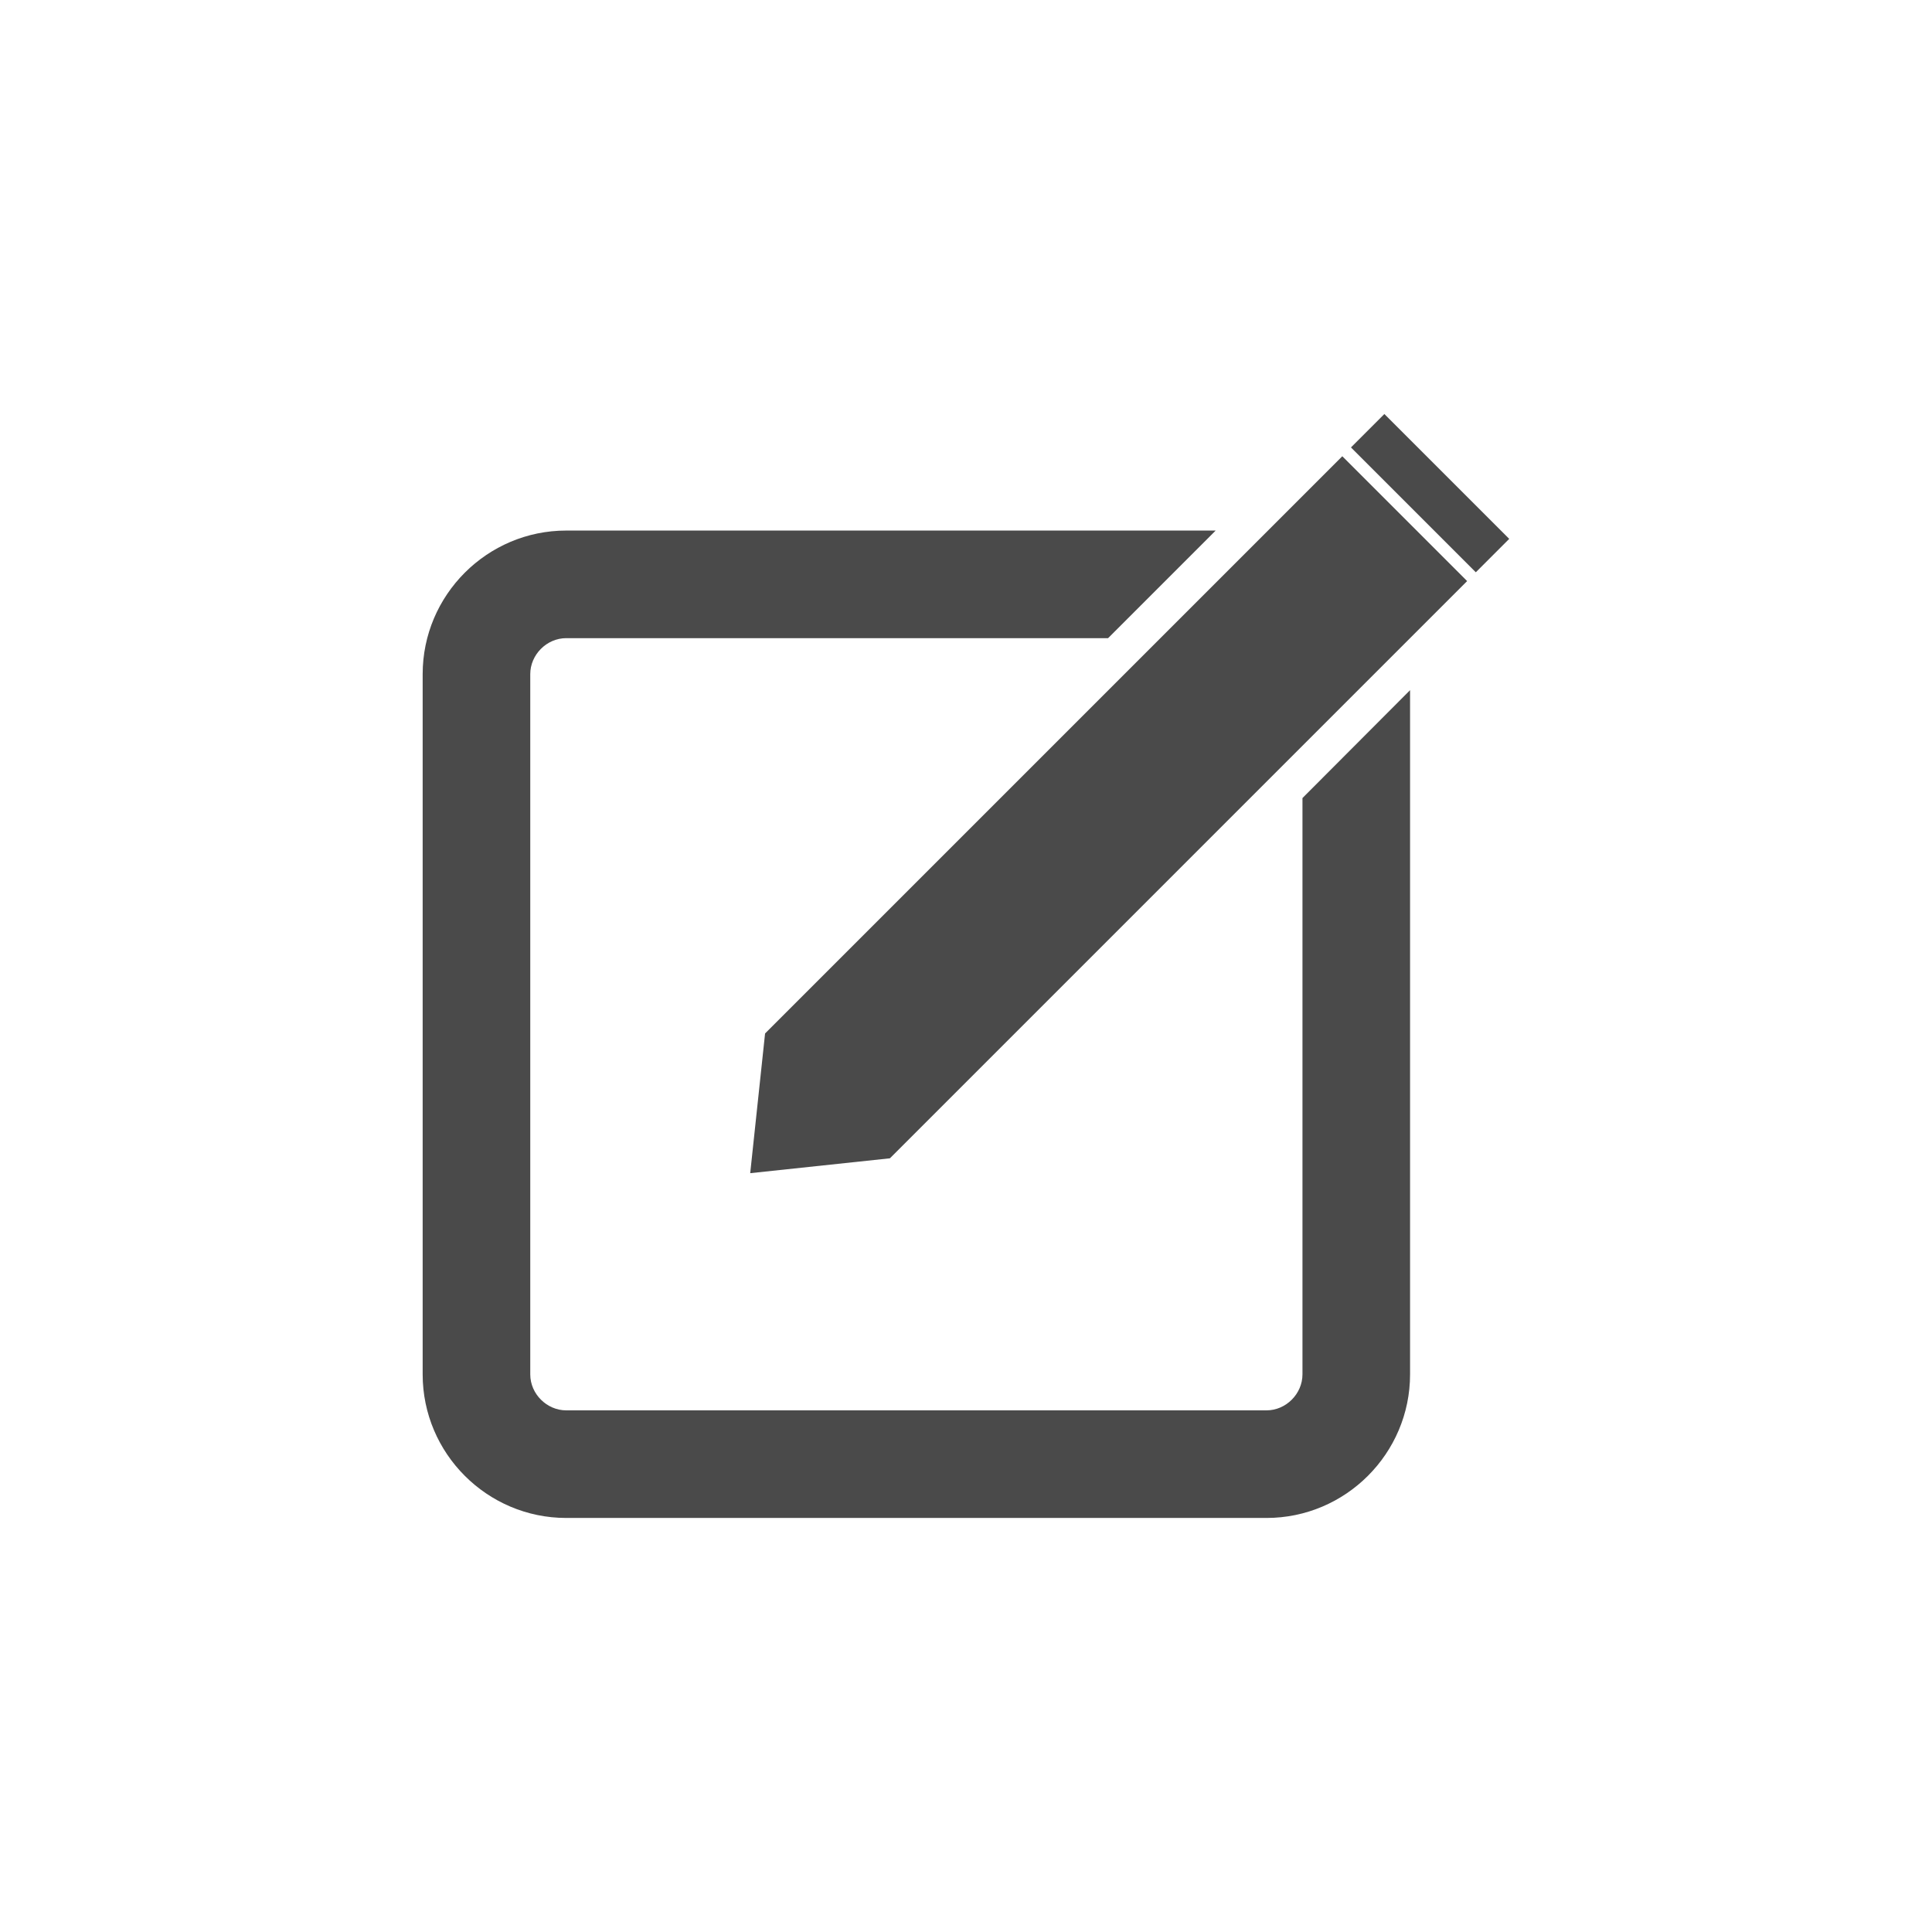
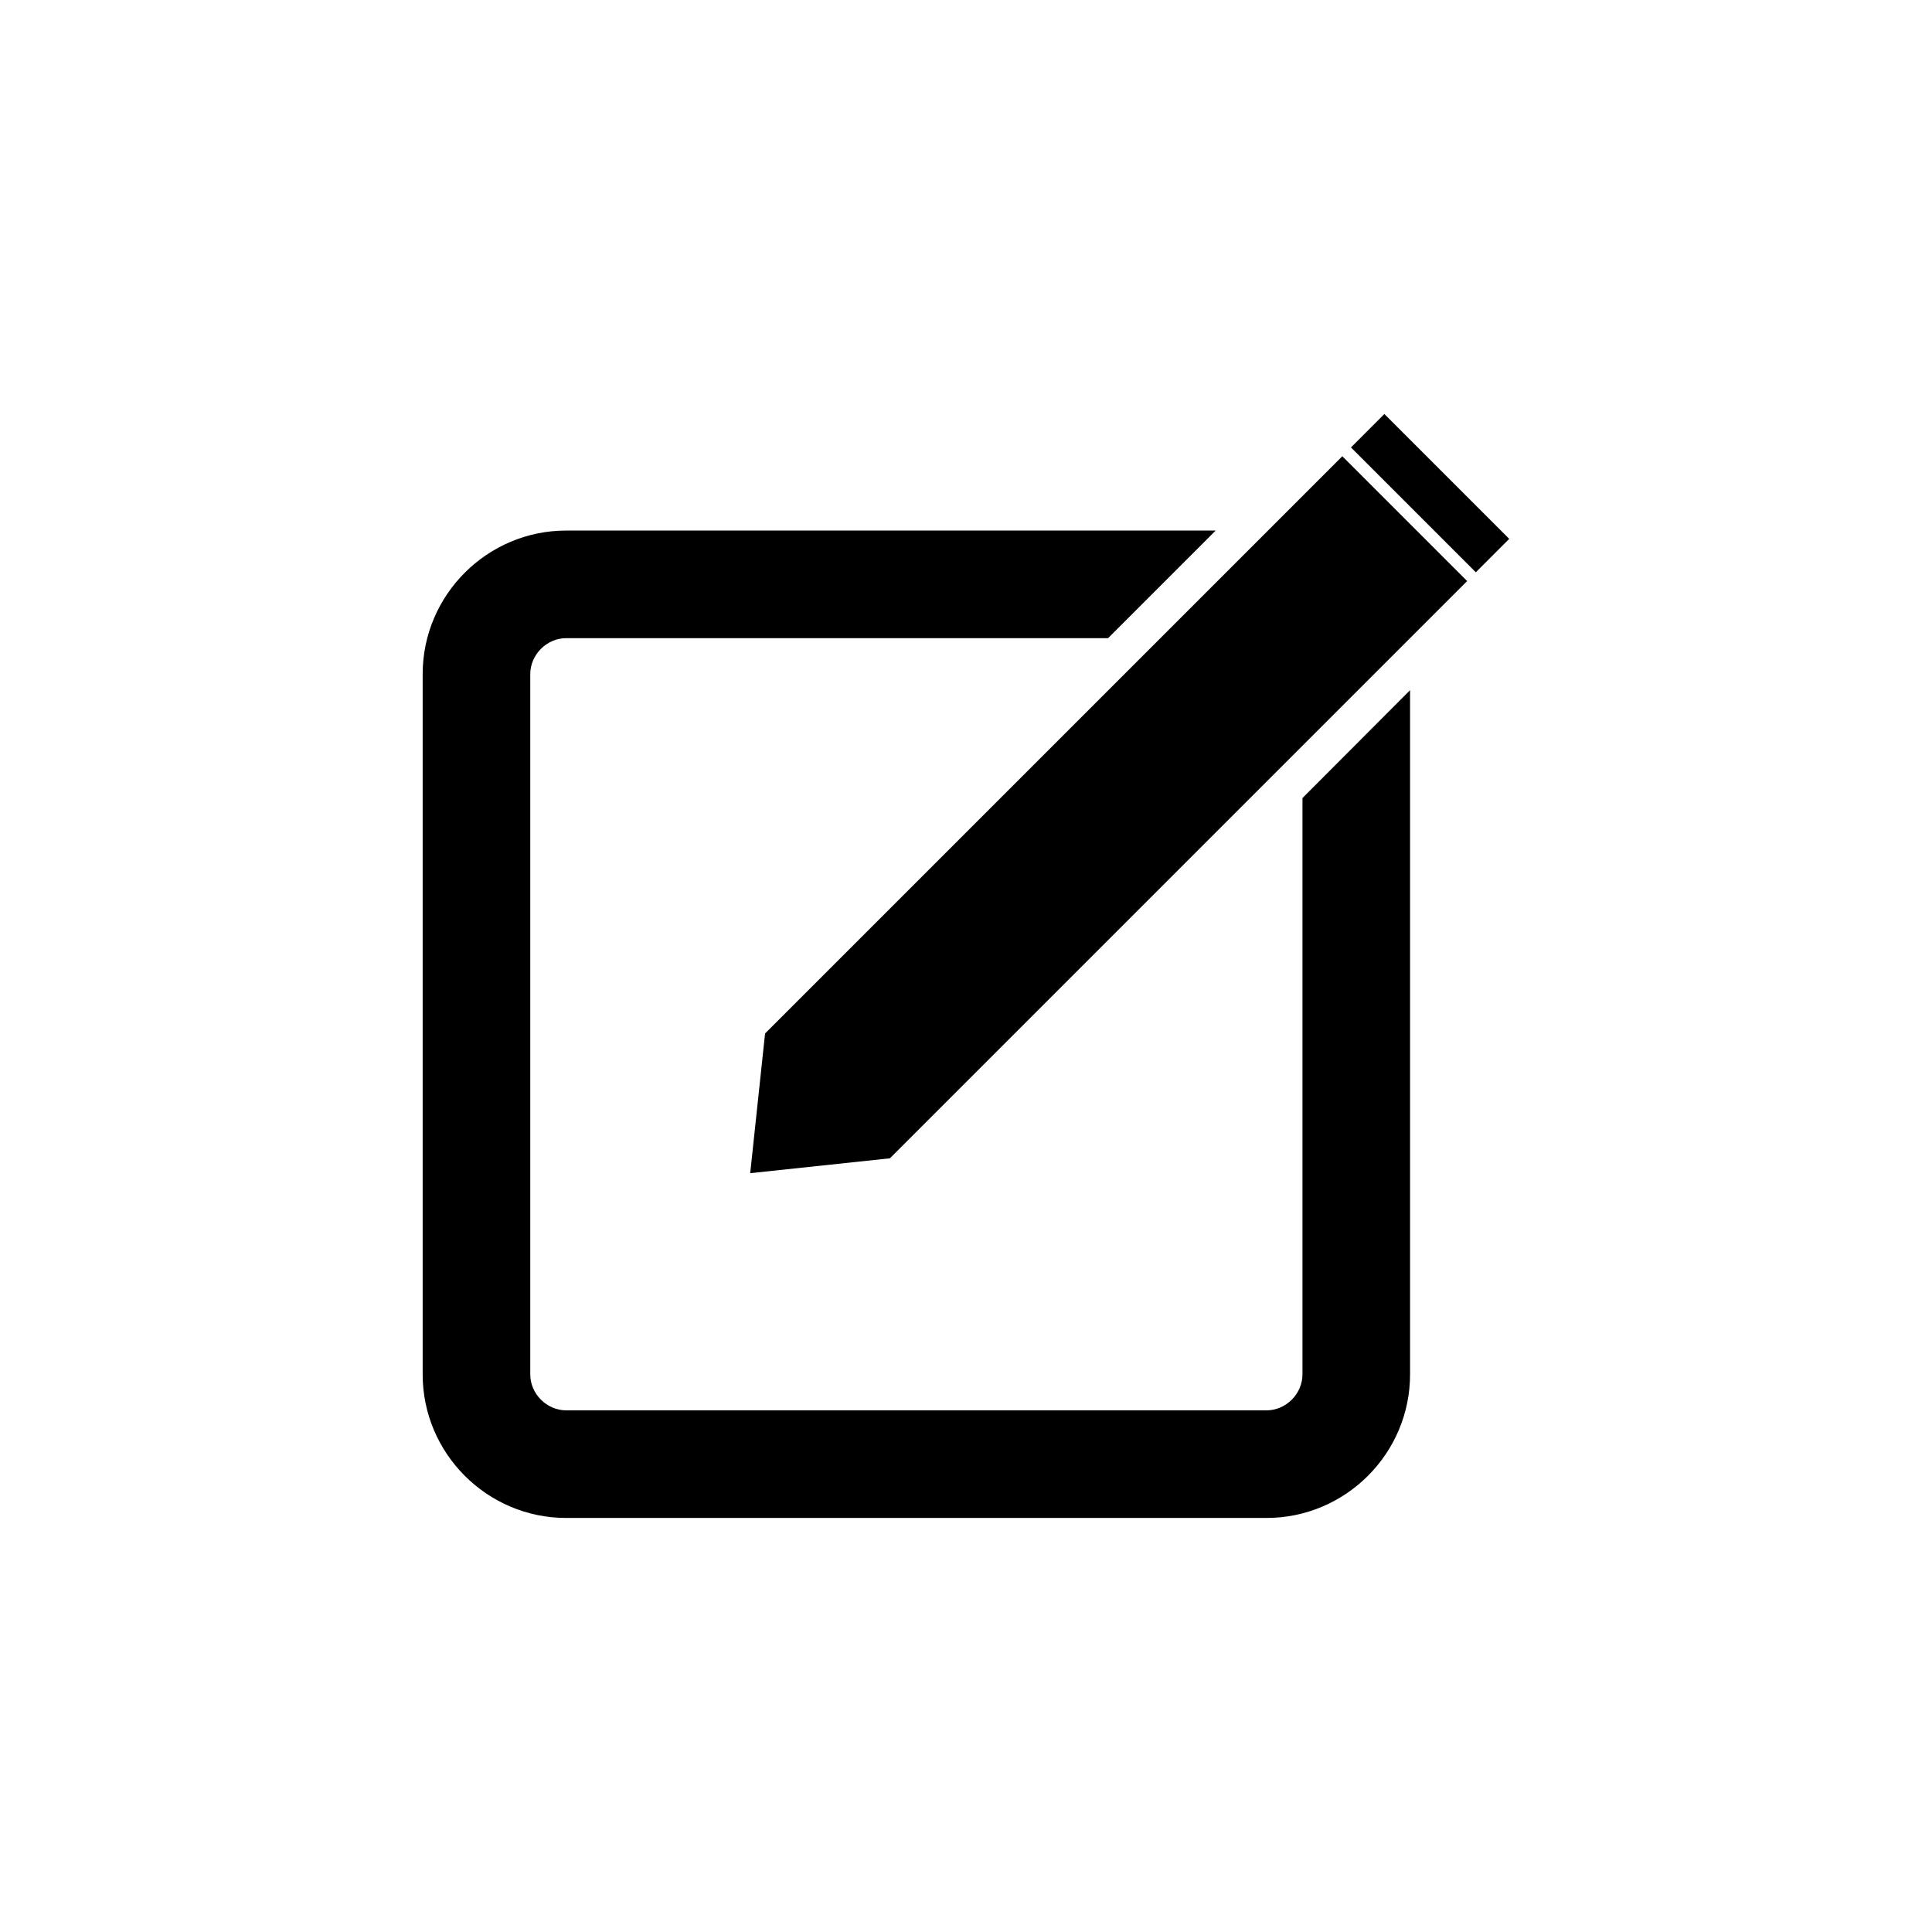
<svg xmlns="http://www.w3.org/2000/svg" version="1.1" id="Layer_1" x="0px" y="0px" viewBox="0 0 650 650" enable-background="new 0 0 650 650" xml:space="preserve">
  <g>
-     <path fill="#4A4A4A" d="M438.2,268.5v193.9c0,6.5-5.5,12.1-12.1,12.1H190.5c-6.5,0-12.1-5.5-12.1-12.1V226.8   c0-6.5,5.5-12.1,12.1-12.1h182.3l36.2-36.2H190.5c-26.6,0-48.3,21.7-48.3,48.3v235.6c0,26.6,21.7,48.3,48.3,48.3h235.6   c26.6,0,48.3-21.7,48.3-48.3V232.2L438.2,268.5z" />
-     <polygon fill="#4A4A4A" points="493.6,195.5 299.4,389.7 252.4,394.7 257.4,347.7 451.6,153.5  " />
-     <rect x="473.2" y="136.2" transform="matrix(0.7071 -0.7071 0.7071 0.7071 23.6098 388.8287)" fill="#4A4A4A" width="15.9" height="59.4" />
+     <path d="M438.2,268.5v193.9c0,6.5-5.5,12.1-12.1,12.1H190.5c-6.5,0-12.1-5.5-12.1-12.1V226.8c0-6.5,5.5-12.1,12.1-12.1h182.3   l36.2-36.2H190.5c-26.6,0-48.3,21.7-48.3,48.3v235.6c0,26.6,21.7,48.3,48.3,48.3h235.6c26.6,0,48.3-21.7,48.3-48.3V232.2   L438.2,268.5z" />
+     <polygon points="493.6,195.5 299.4,389.7 252.4,394.7 257.4,347.7 451.6,153.5  " />
+     <rect x="473.2" y="136.2" transform="matrix(0.7071 -0.7071 0.7071 0.7071 23.6098 388.8287)" width="15.9" height="59.4" />
  </g>
</svg>
